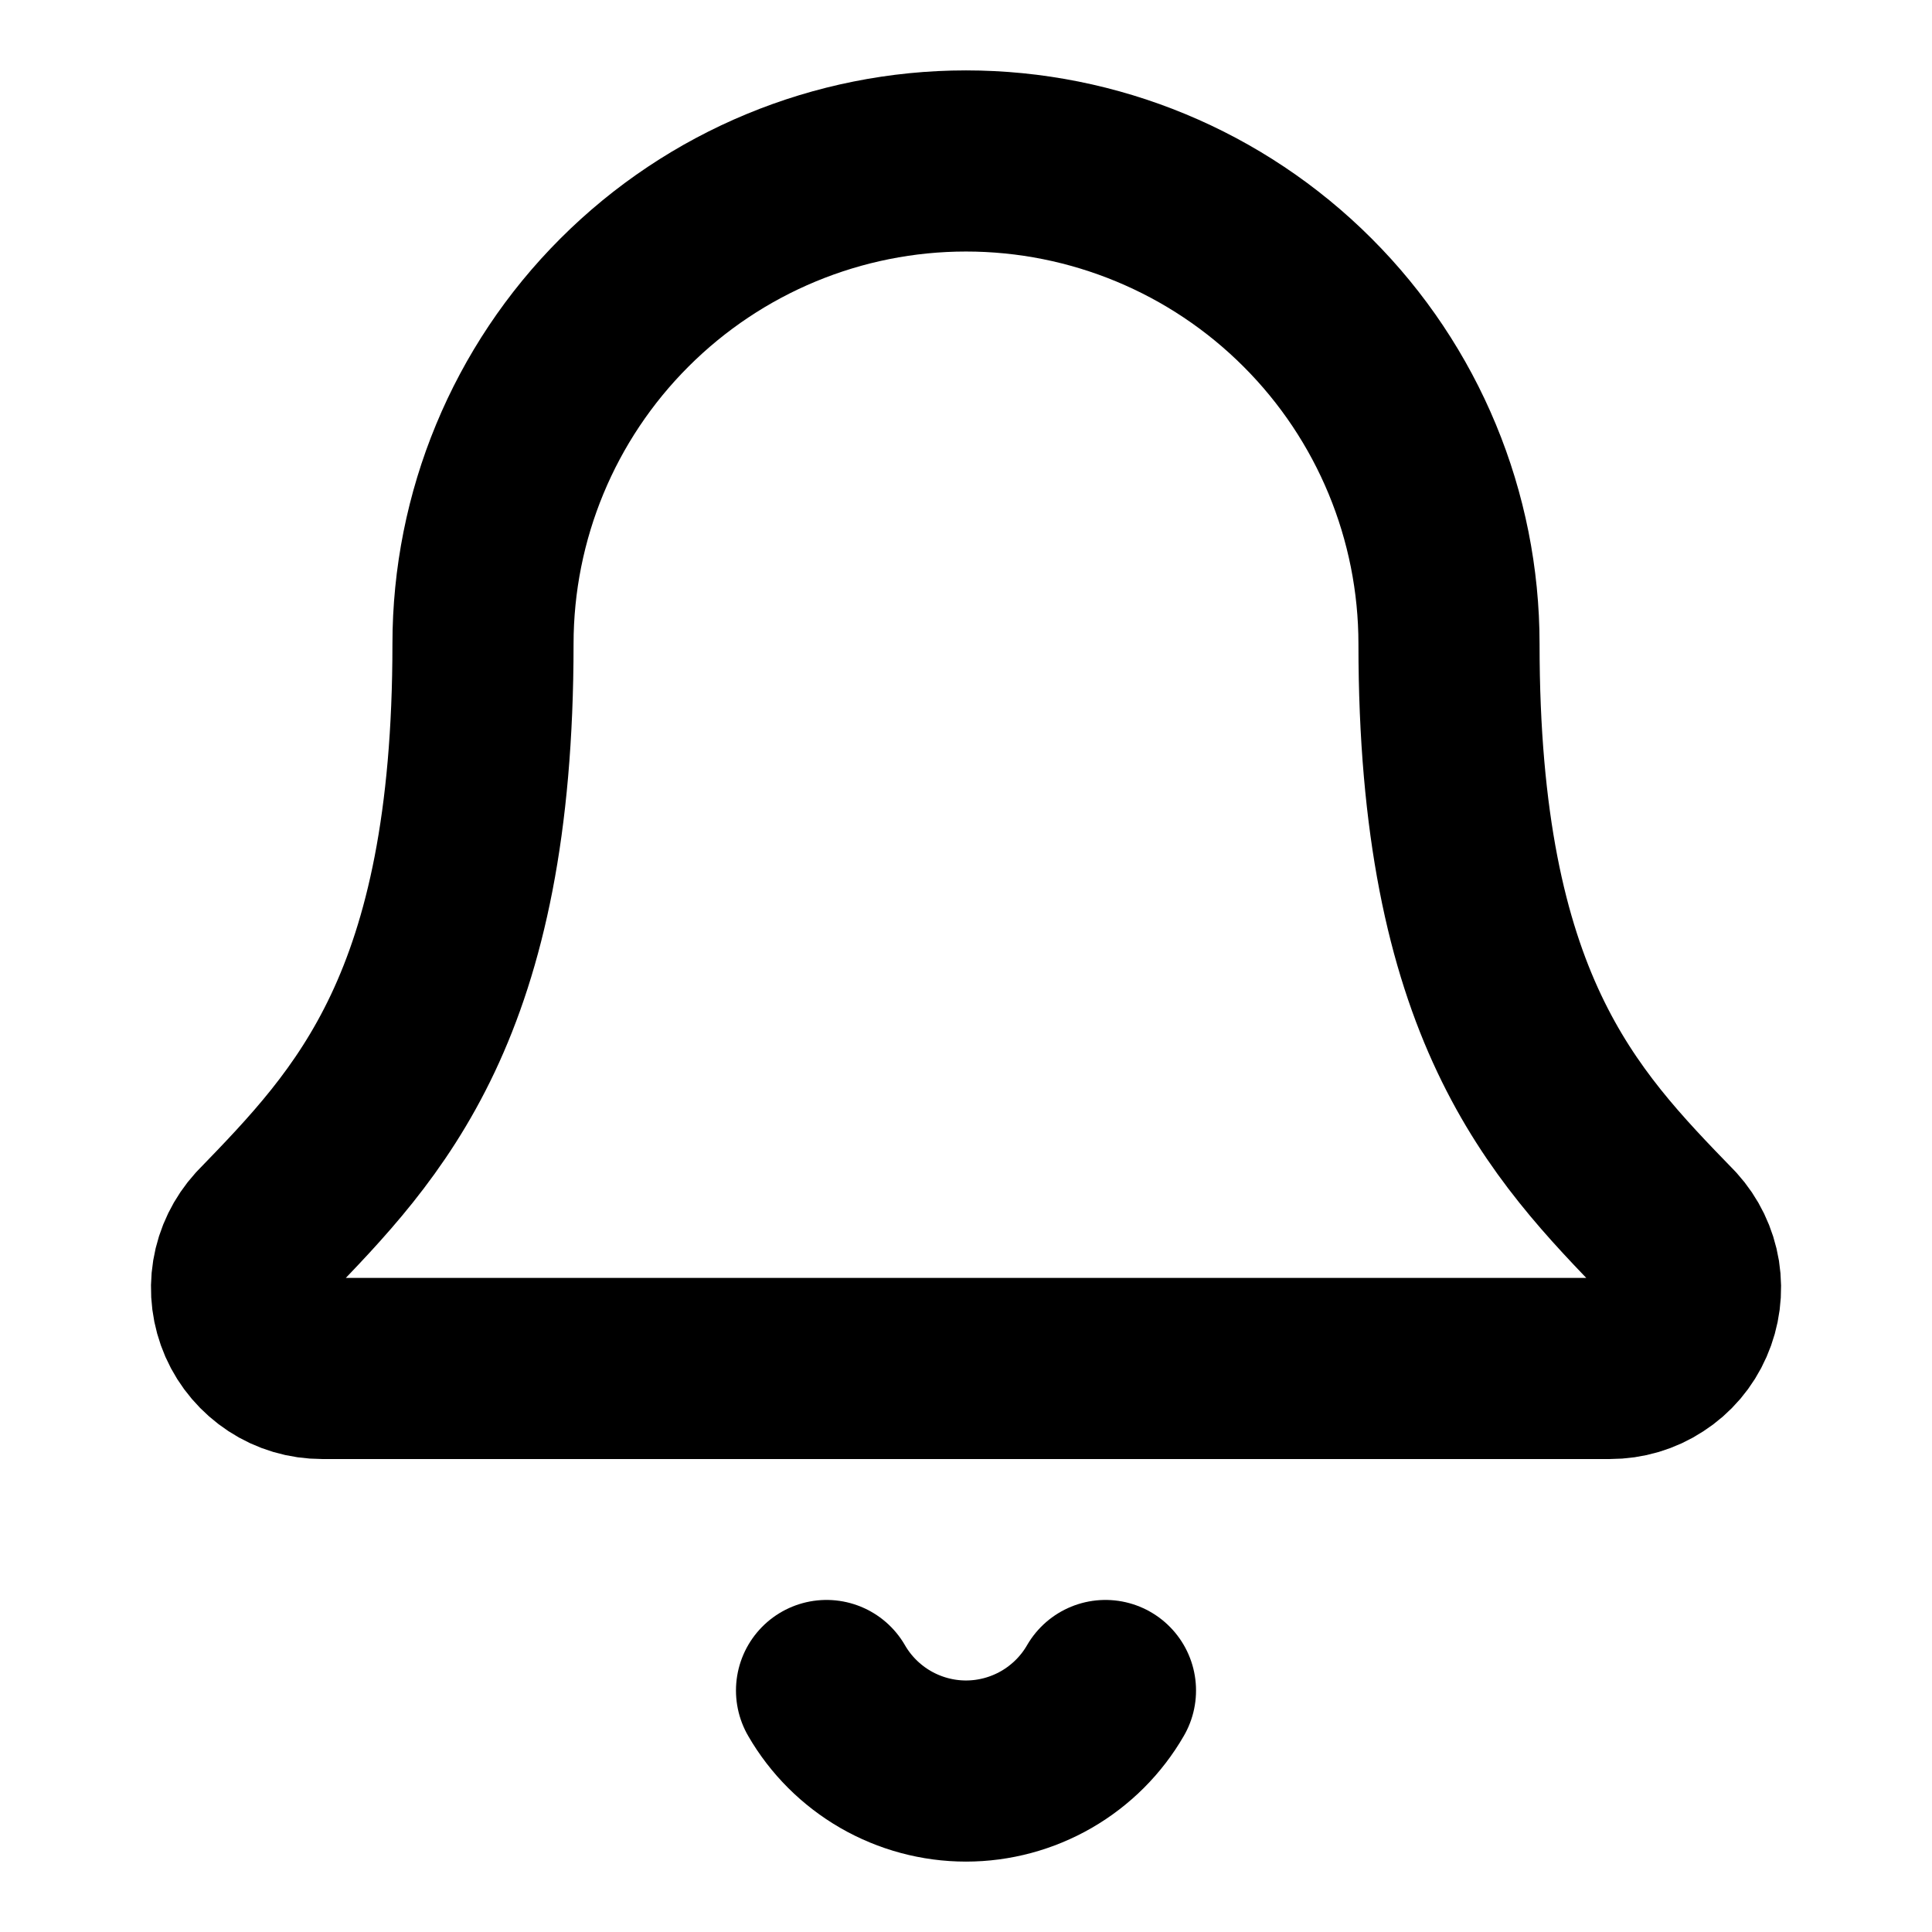
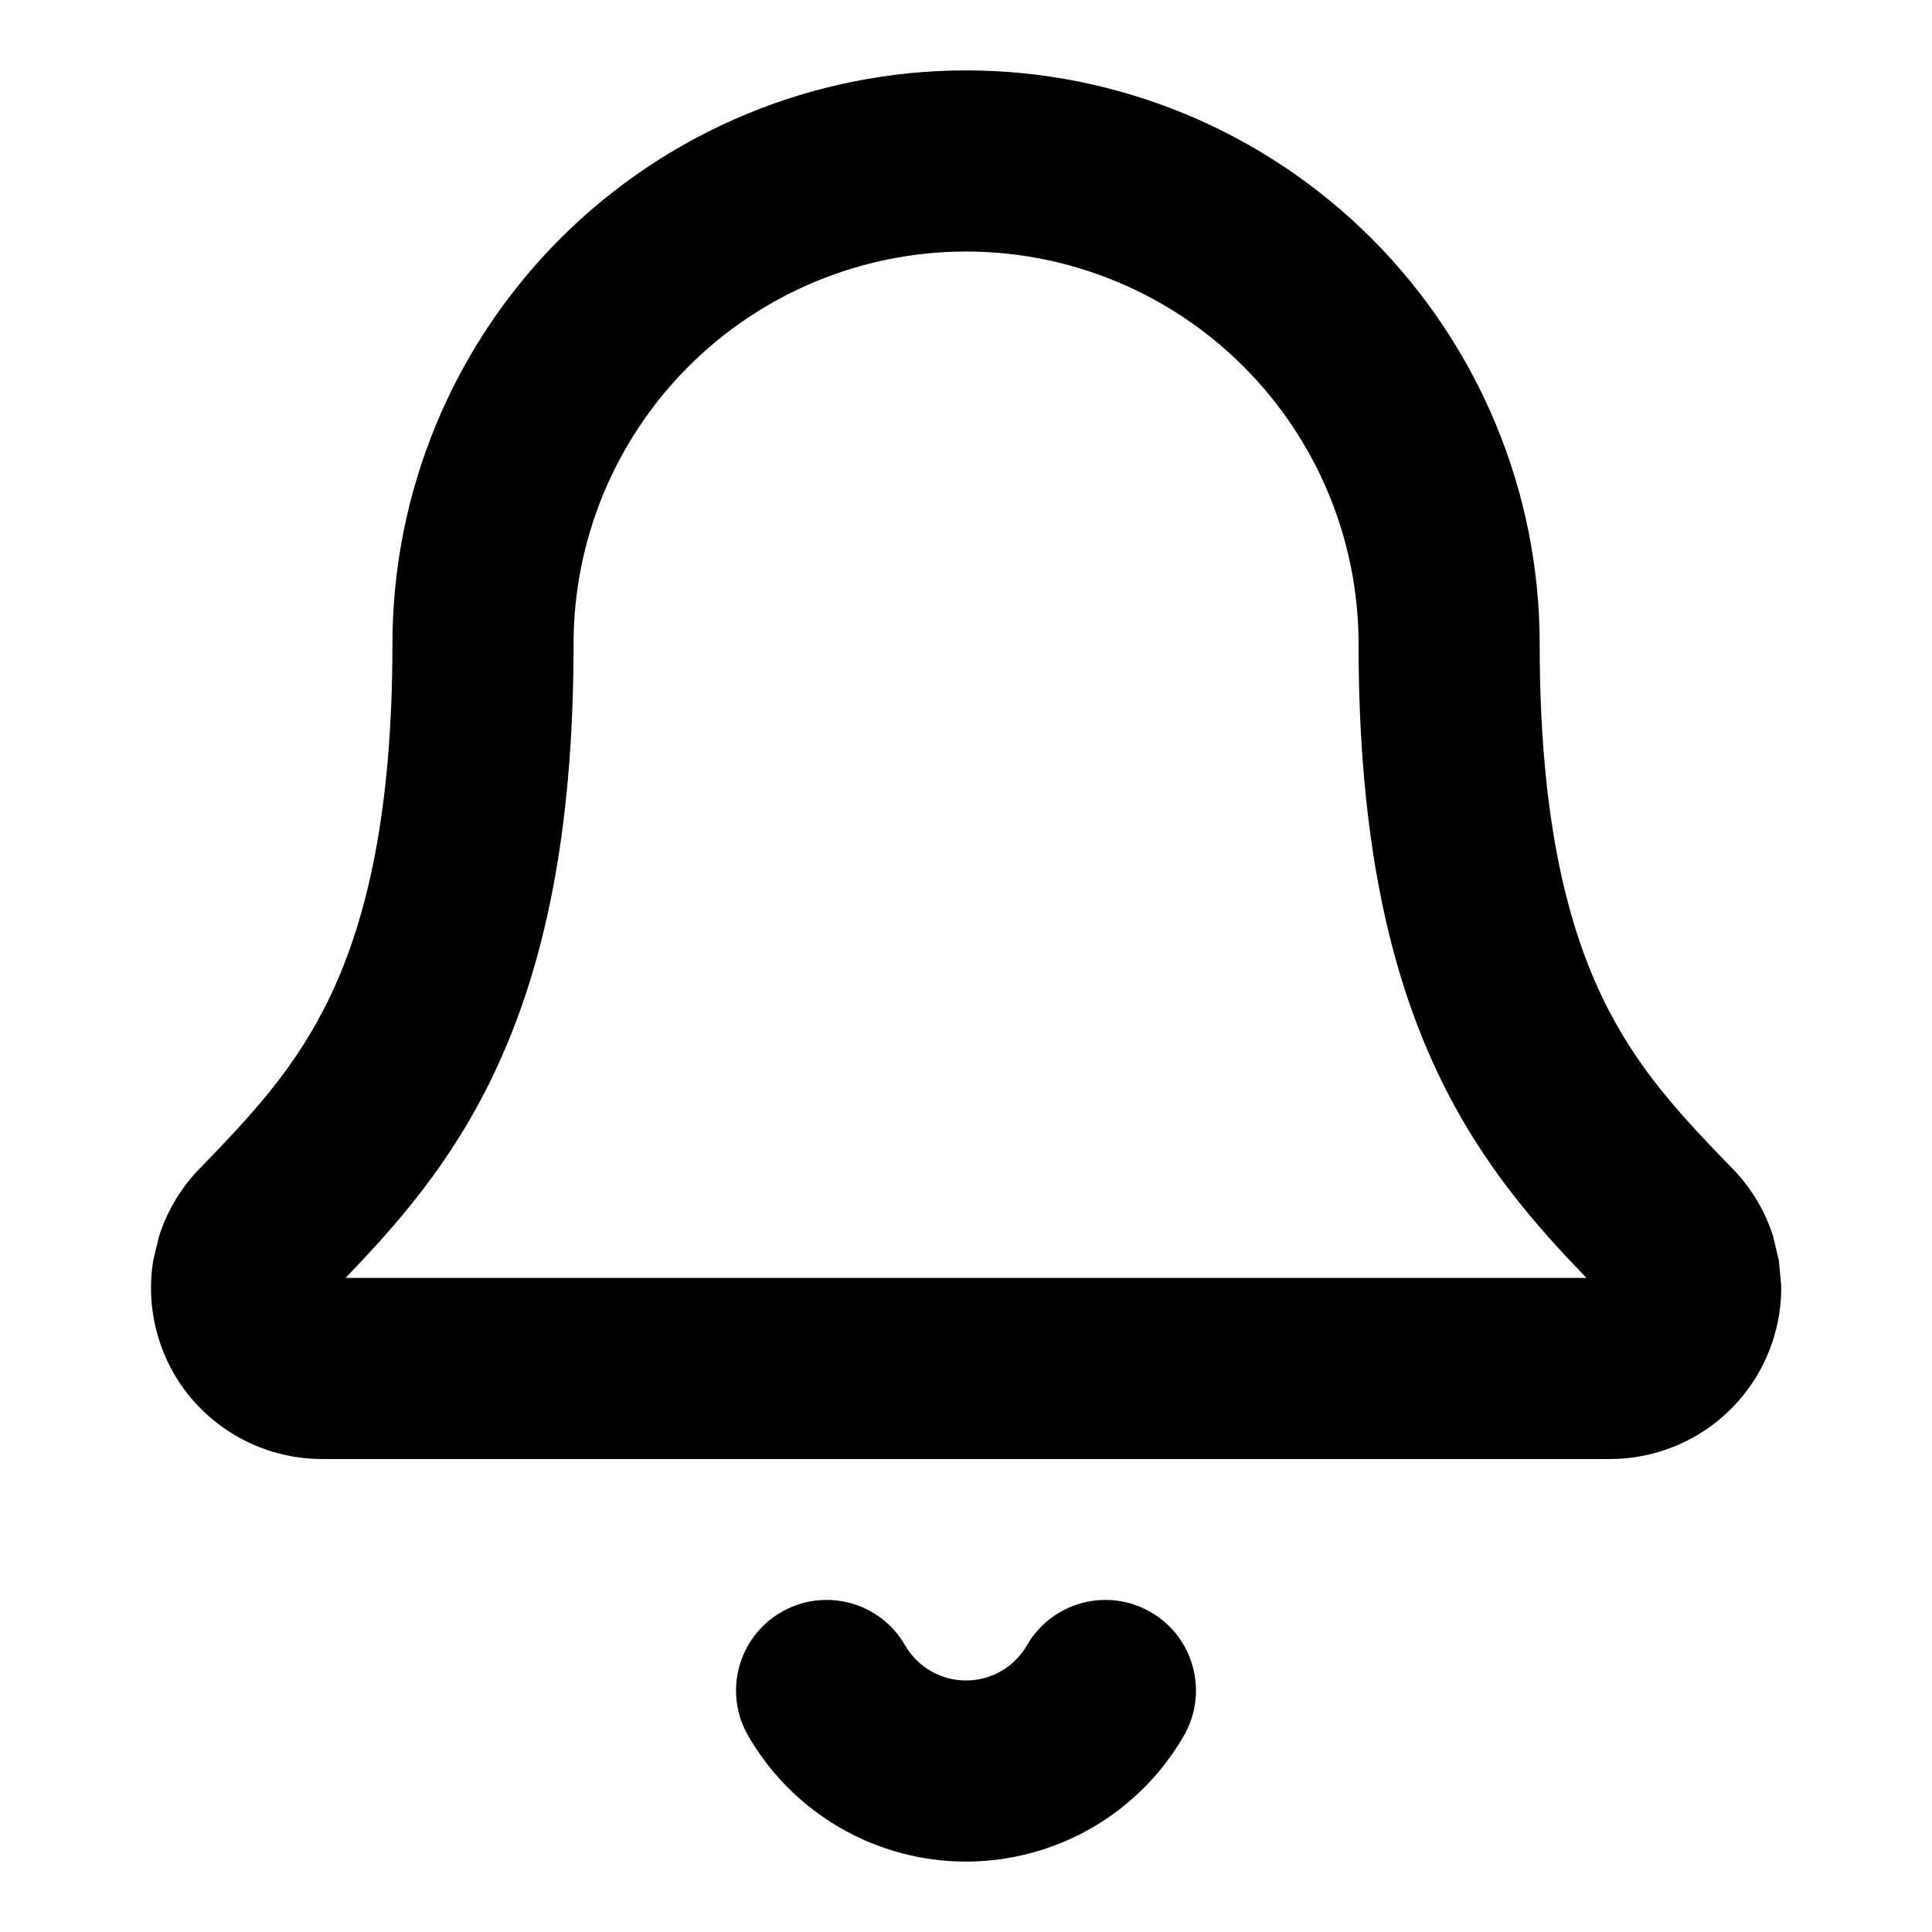
<svg xmlns="http://www.w3.org/2000/svg" width="16" height="16" viewBox="0 0 16 16" fill="none">
-   <path d="M6.845 14C6.962 14.203 7.131 14.371 7.333 14.488C7.536 14.605 7.766 14.667 8 14.667C8.234 14.667 8.464 14.605 8.667 14.488C8.869 14.371 9.038 14.203 9.155 14" stroke="black" stroke-width="1.5" stroke-linecap="round" stroke-linejoin="round" />
-   <path d="M2.175 10.217C2.088 10.313 2.03 10.431 2.009 10.559C1.988 10.687 2.005 10.817 2.057 10.936C2.109 11.054 2.195 11.154 2.303 11.225C2.411 11.296 2.537 11.333 2.667 11.333H13.333C13.463 11.333 13.589 11.296 13.697 11.225C13.806 11.155 13.891 11.055 13.943 10.936C13.995 10.818 14.012 10.687 13.992 10.56C13.971 10.432 13.914 10.314 13.827 10.218C12.94 9.304 12 8.333 12 5.333C12 4.272 11.579 3.255 10.828 2.505C10.078 1.755 9.061 1.333 8 1.333C6.939 1.333 5.922 1.755 5.172 2.505C4.421 3.255 4 4.272 4 5.333C4 8.333 3.059 9.304 2.175 10.217Z" stroke="black" stroke-width="1.5" stroke-linecap="round" stroke-linejoin="round" />
+   <path d="M8.505 13.625C8.713 13.266 9.171 13.143 9.53 13.351C9.888 13.558 10.011 14.016 9.804 14.375C9.621 14.692 9.358 14.955 9.042 15.138C8.725 15.32 8.365 15.417 8 15.417C7.634 15.417 7.275 15.32 6.959 15.138C6.642 14.955 6.379 14.692 6.196 14.375C5.989 14.016 6.112 13.558 6.47 13.351C6.829 13.143 7.288 13.266 7.495 13.625C7.546 13.714 7.62 13.788 7.709 13.839C7.797 13.89 7.898 13.917 8 13.917C8.102 13.917 8.203 13.89 8.292 13.839C8.38 13.788 8.454 13.714 8.505 13.625Z" fill="black" />
+   <path d="M11.251 5.333C11.251 4.471 10.908 3.645 10.298 3.035C9.689 2.426 8.862 2.083 8 2.083C7.139 2.083 6.311 2.426 5.702 3.035C5.092 3.645 4.75 4.471 4.75 5.333C4.75 6.912 4.502 8.021 4.097 8.878C3.738 9.639 3.271 10.157 2.862 10.583H13.138C12.728 10.157 12.262 9.639 11.903 8.878C11.498 8.02 11.251 6.911 11.251 5.333ZM12.751 5.333C12.751 6.755 12.973 7.631 13.259 8.238C13.546 8.845 13.921 9.238 14.365 9.696C14.37 9.701 14.376 9.707 14.381 9.713C14.52 9.866 14.624 10.046 14.685 10.241L14.732 10.44L14.751 10.644C14.754 10.848 14.713 11.051 14.629 11.24C14.518 11.491 14.336 11.704 14.106 11.854C13.876 12.003 13.608 12.083 13.334 12.083H2.667C2.392 12.083 2.123 12.003 1.893 11.853C1.663 11.703 1.481 11.49 1.371 11.239C1.26 10.987 1.225 10.709 1.269 10.438L1.317 10.239C1.379 10.044 1.482 9.864 1.621 9.712L1.636 9.696C2.079 9.238 2.454 8.845 2.741 8.238C3.027 7.631 3.25 6.754 3.25 5.333C3.25 4.074 3.75 2.866 4.641 1.975C5.532 1.084 6.741 0.583 8 0.583C9.26 0.583 10.468 1.084 11.359 1.975C12.249 2.866 12.751 4.074 12.751 5.333Z" fill="black" />
</svg>
